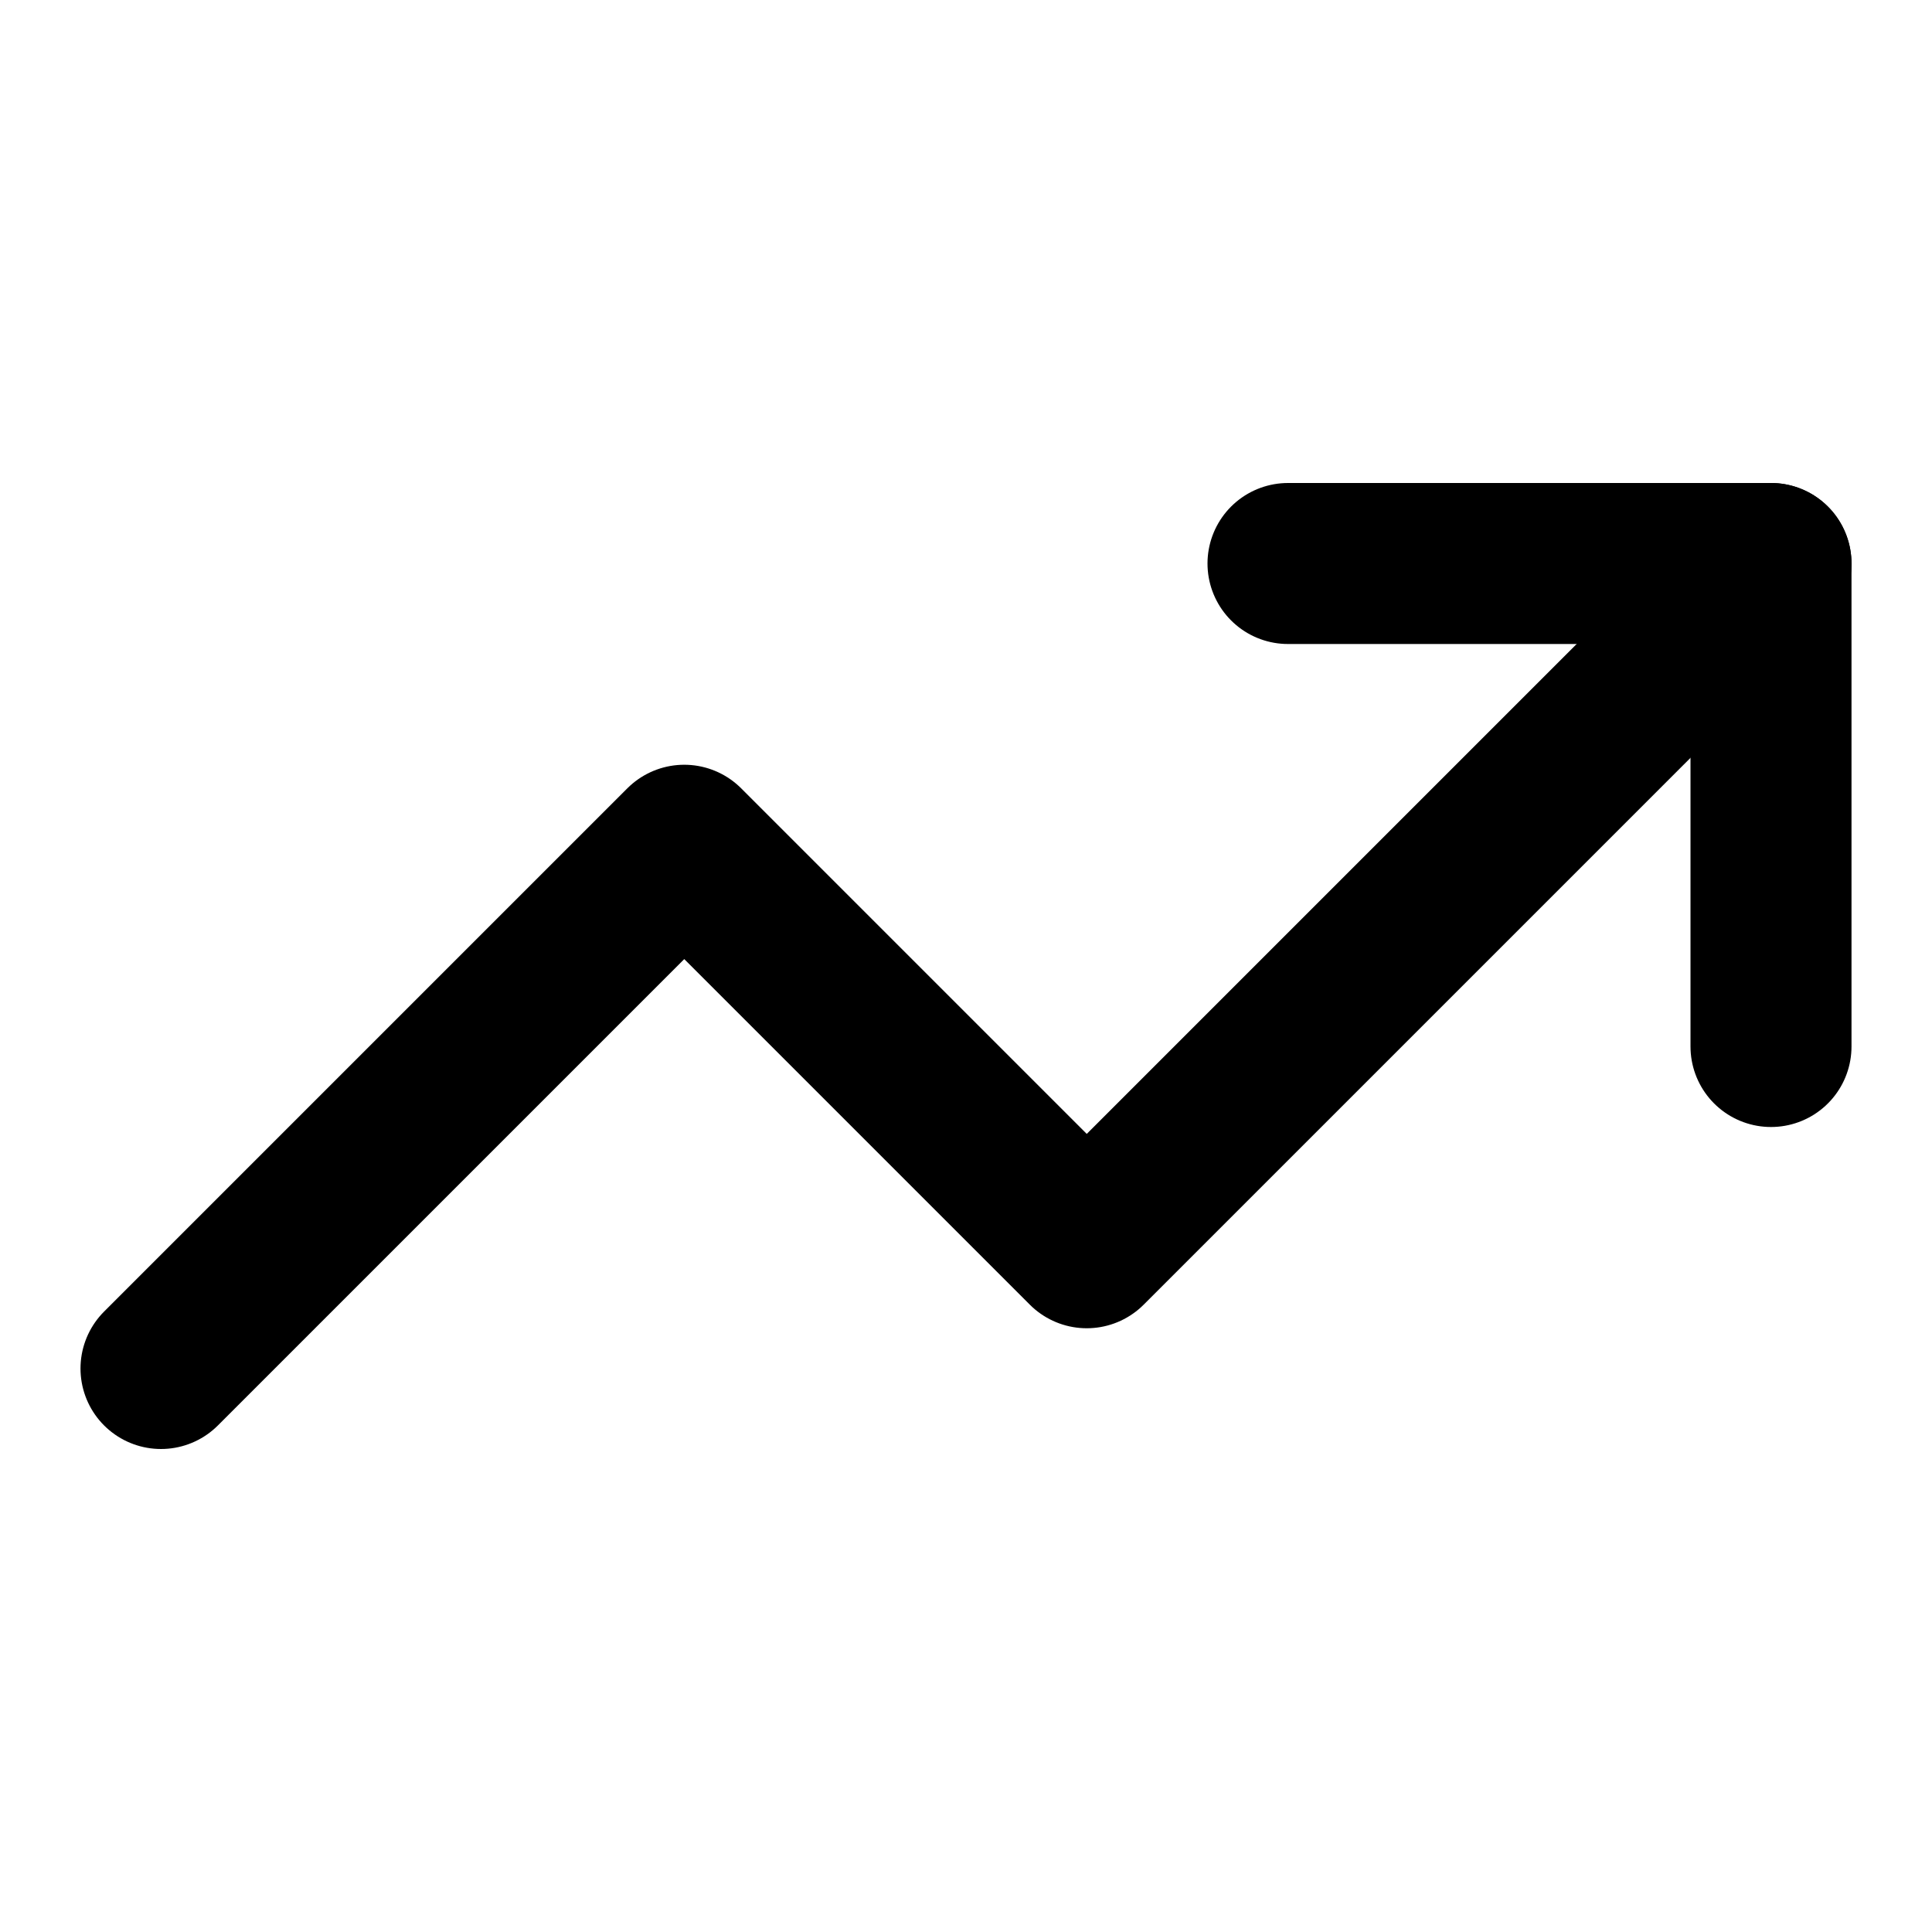
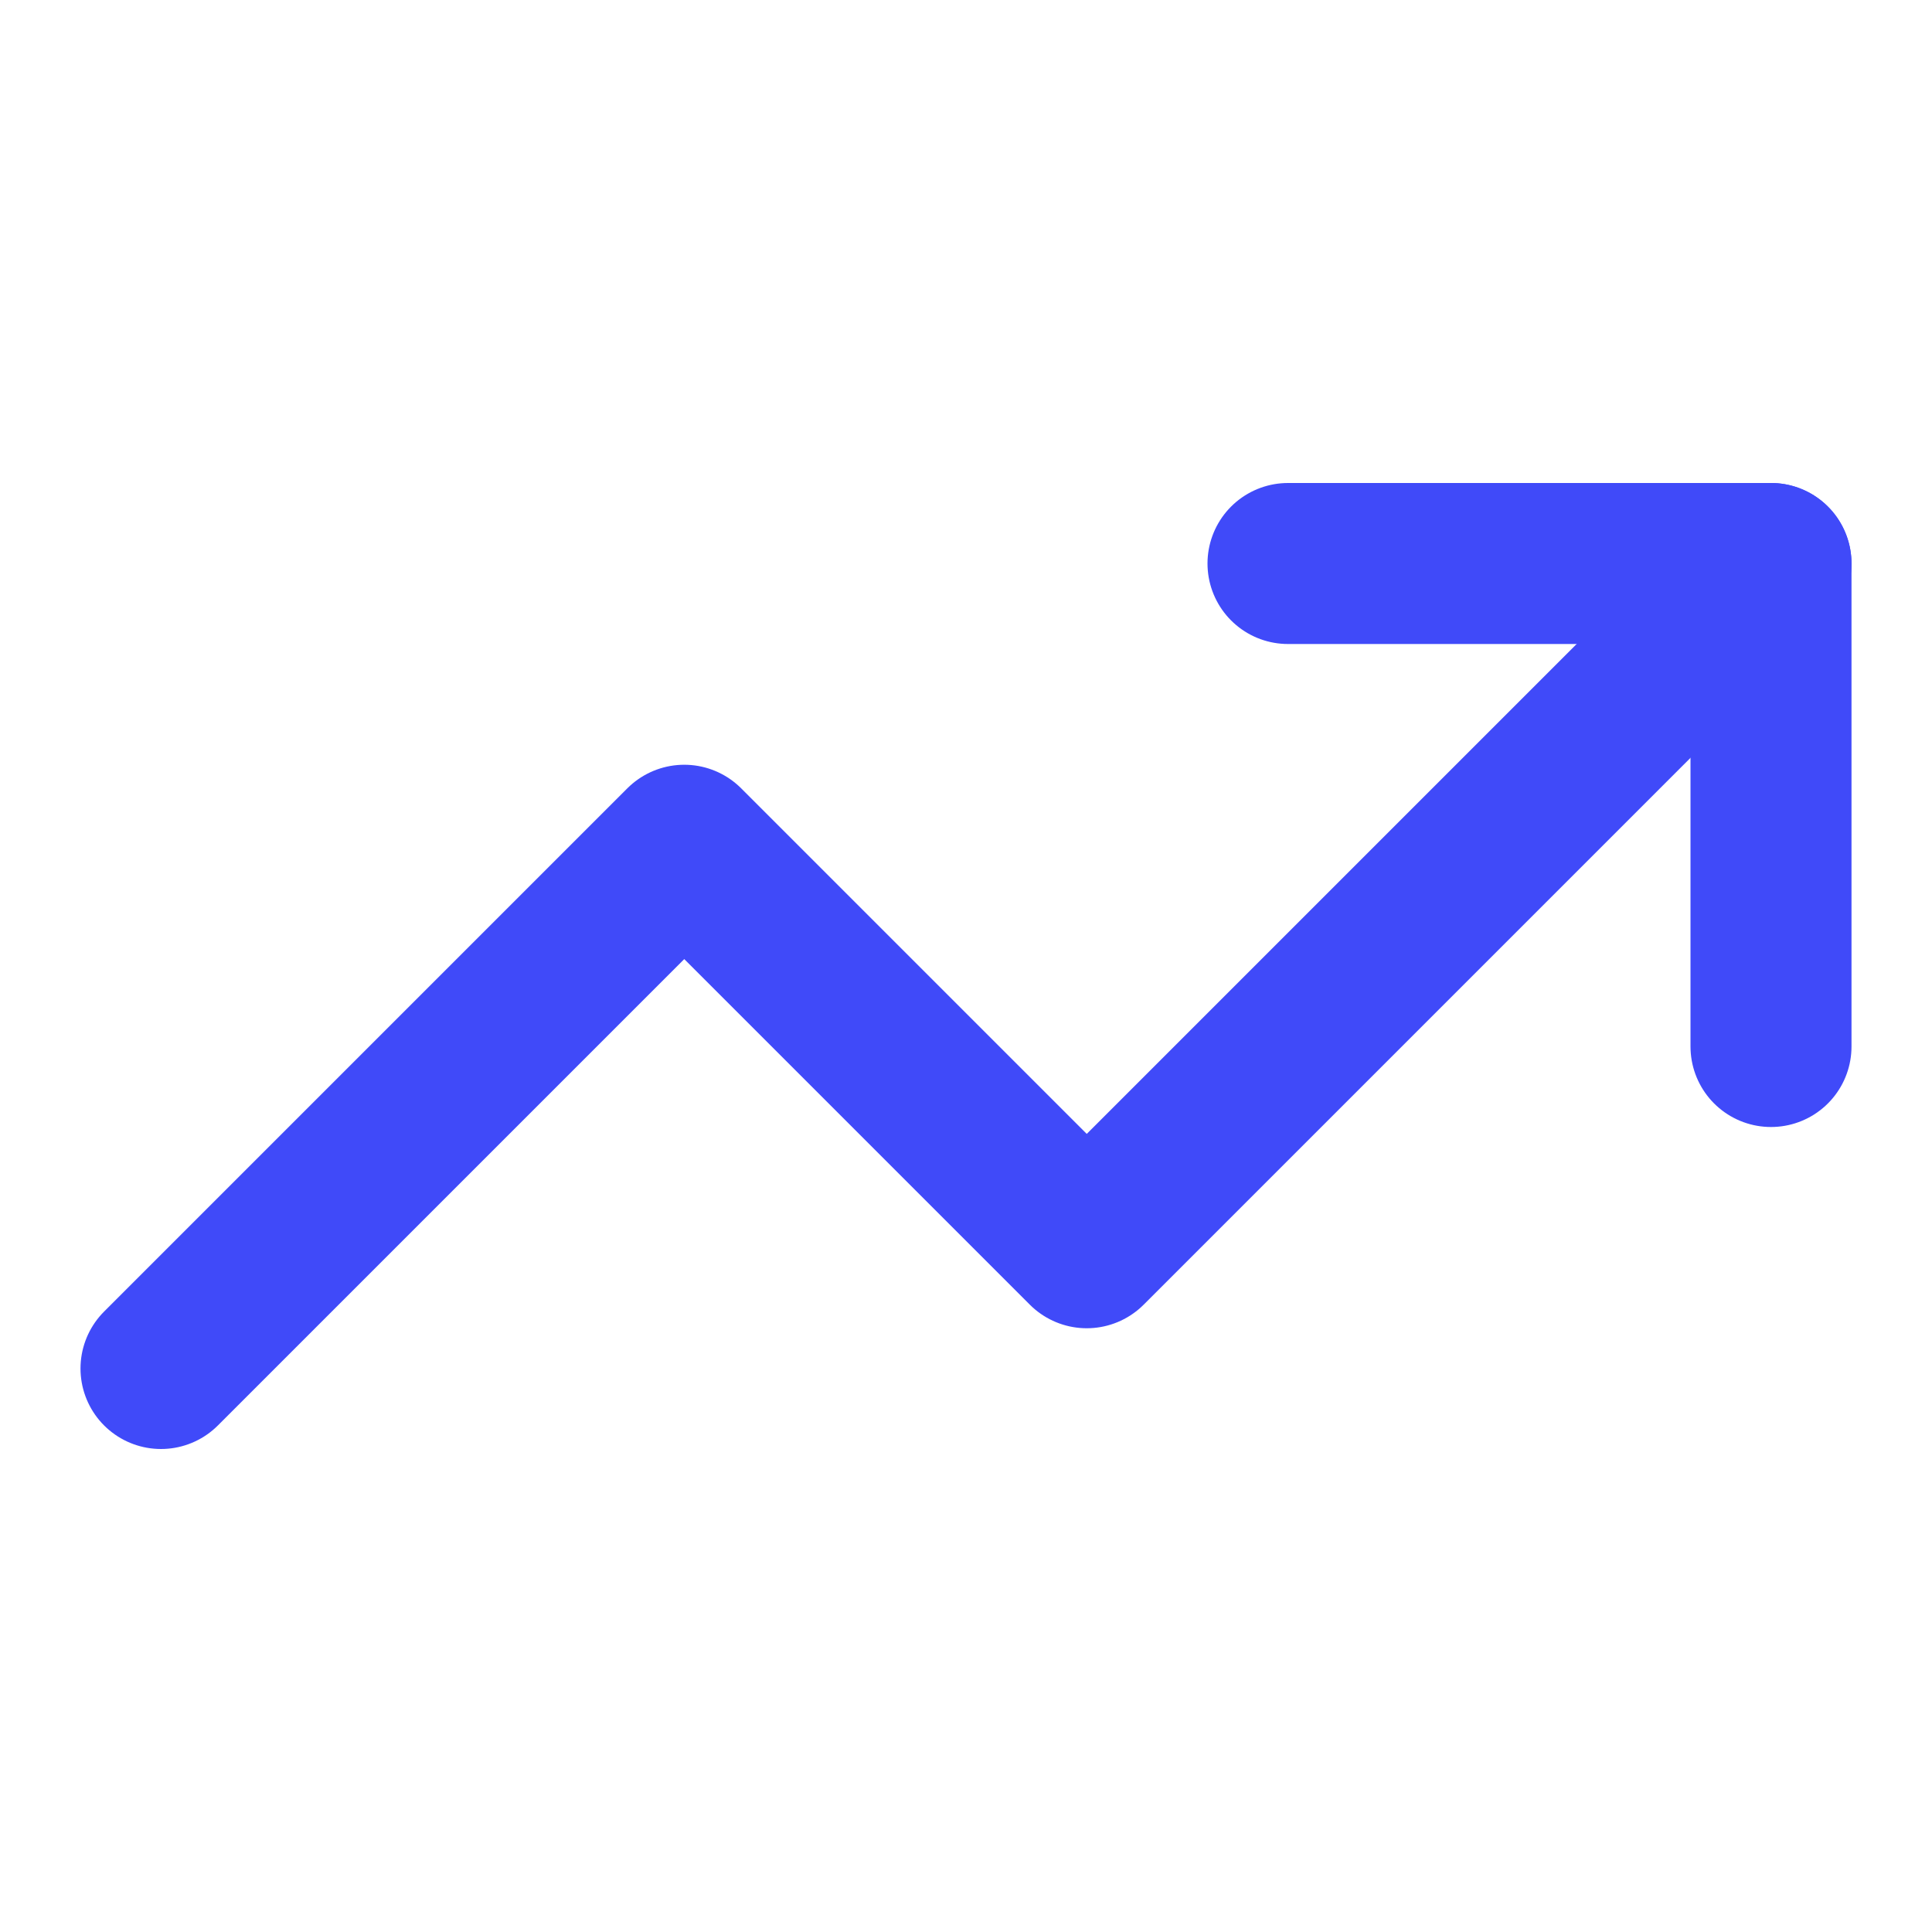
- <svg xmlns="http://www.w3.org/2000/svg" width="24" height="24" viewBox="0 0 24 24" fill="none" stroke="currentColor" stroke-width="2" stroke-linecap="round" stroke-linejoin="round" class="lucide lucide-trending-up h-4 w-4 text-white" aria-hidden="true">
+ <svg xmlns="http://www.w3.org/2000/svg" width="20" height="20" viewBox="0 0 24 24" fill="none" stroke="#404af9" stroke-width="2" stroke-linecap="round" stroke-linejoin="round" class="lucide lucide-trending-up h-4 w-4 text-white" aria-hidden="true">
  <path d="M16 7h6v6" />
  <path d="m22 7-8.5 8.5-5-5L2 17" />
</svg>
